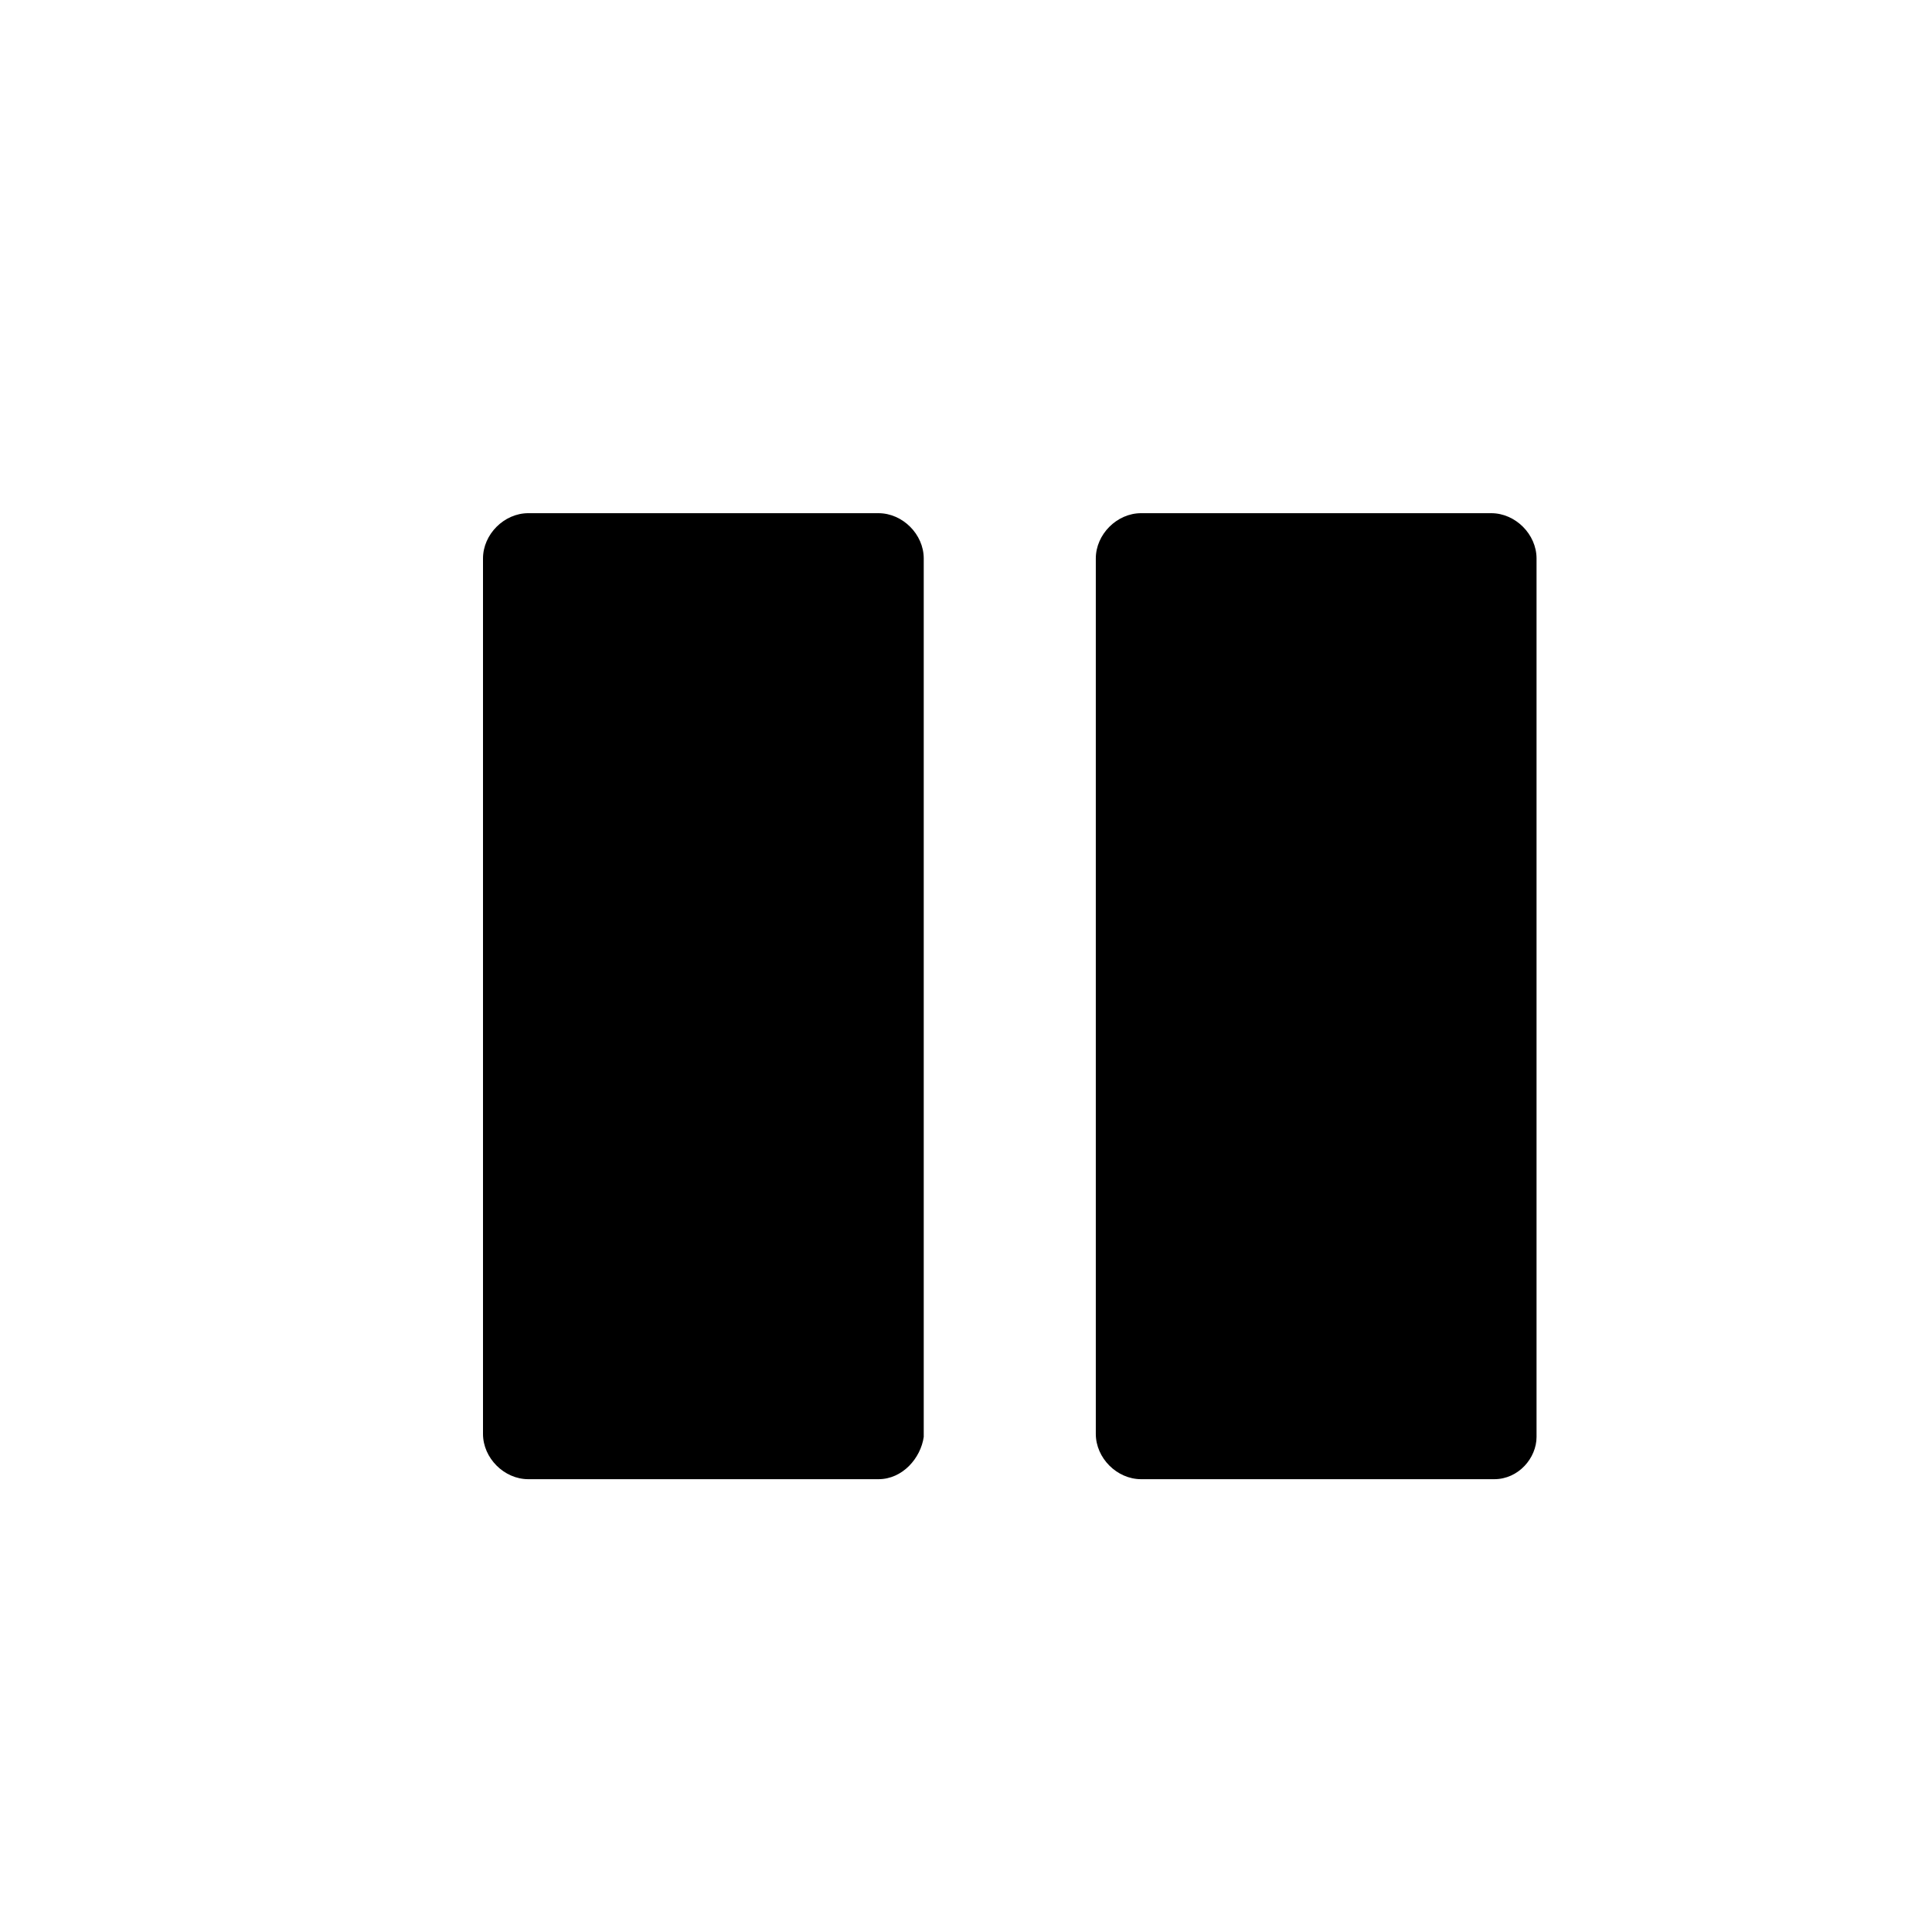
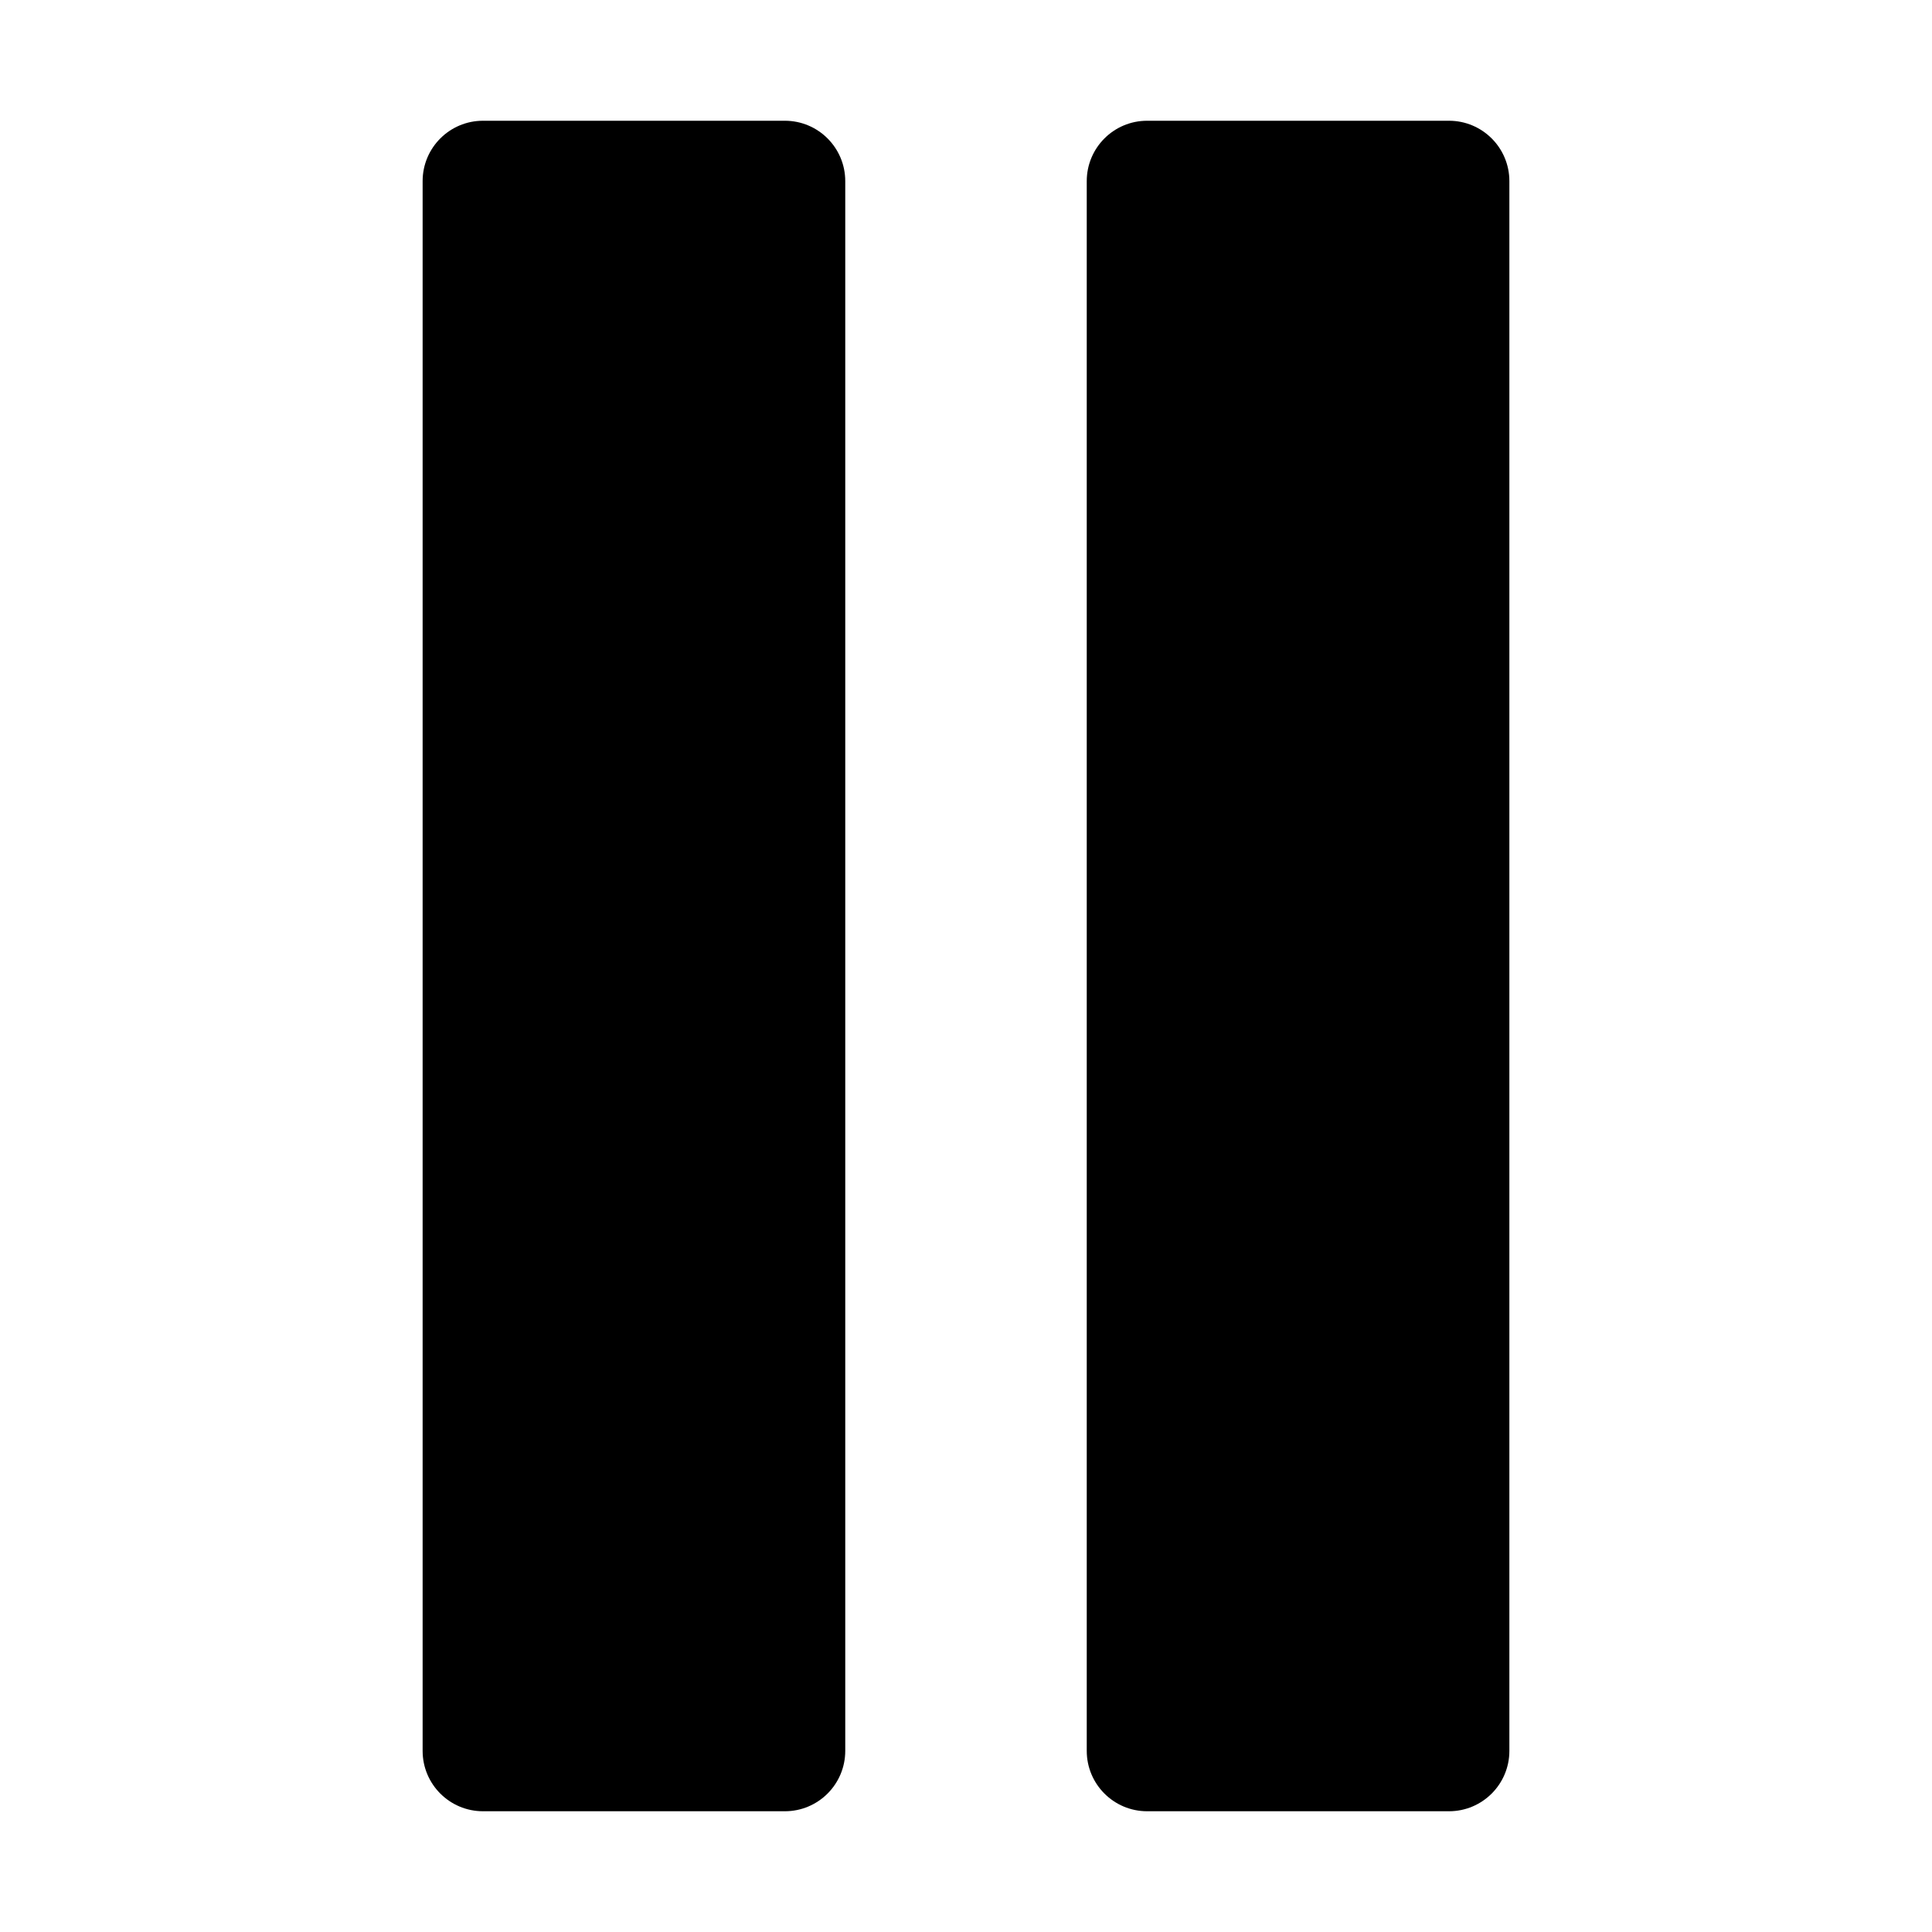
- <svg xmlns="http://www.w3.org/2000/svg" id="Lager_1" style="enable-background:new -265 388.9 64 64;" version="1.1" viewBox="-265 388.9 64 64" xml:space="preserve">
-   <g>
-     <g>
-       <path d="M-235.9,437.9h-11.6c-0.8,0-1.5-0.7-1.5-1.5v-29c0-0.8,0.7-1.5,1.5-1.5h11.6c0.8,0,1.5,0.7,1.5,1.5v29.1    C-234.5,437.2-235.1,437.9-235.9,437.9z" />
-     </g>
-     <path d="M-215.5,437.9h-11.7c-0.8,0-1.5-0.7-1.5-1.5v-29c0-0.8,0.7-1.5,1.5-1.5h11.6c0.8,0,1.5,0.7,1.5,1.5v29.1   C-214.1,437.2-214.7,437.9-215.5,437.9z" />
+ <svg xmlns="http://www.w3.org/2000/svg" viewBox="0 0 32 32">
+   <g id="pause">
+     <rect height="28" rx="1" width="7" x="7" y="2" />
+     <rect height="28" rx="1" width="7" x="18" y="2" />
  </g>
</svg>
